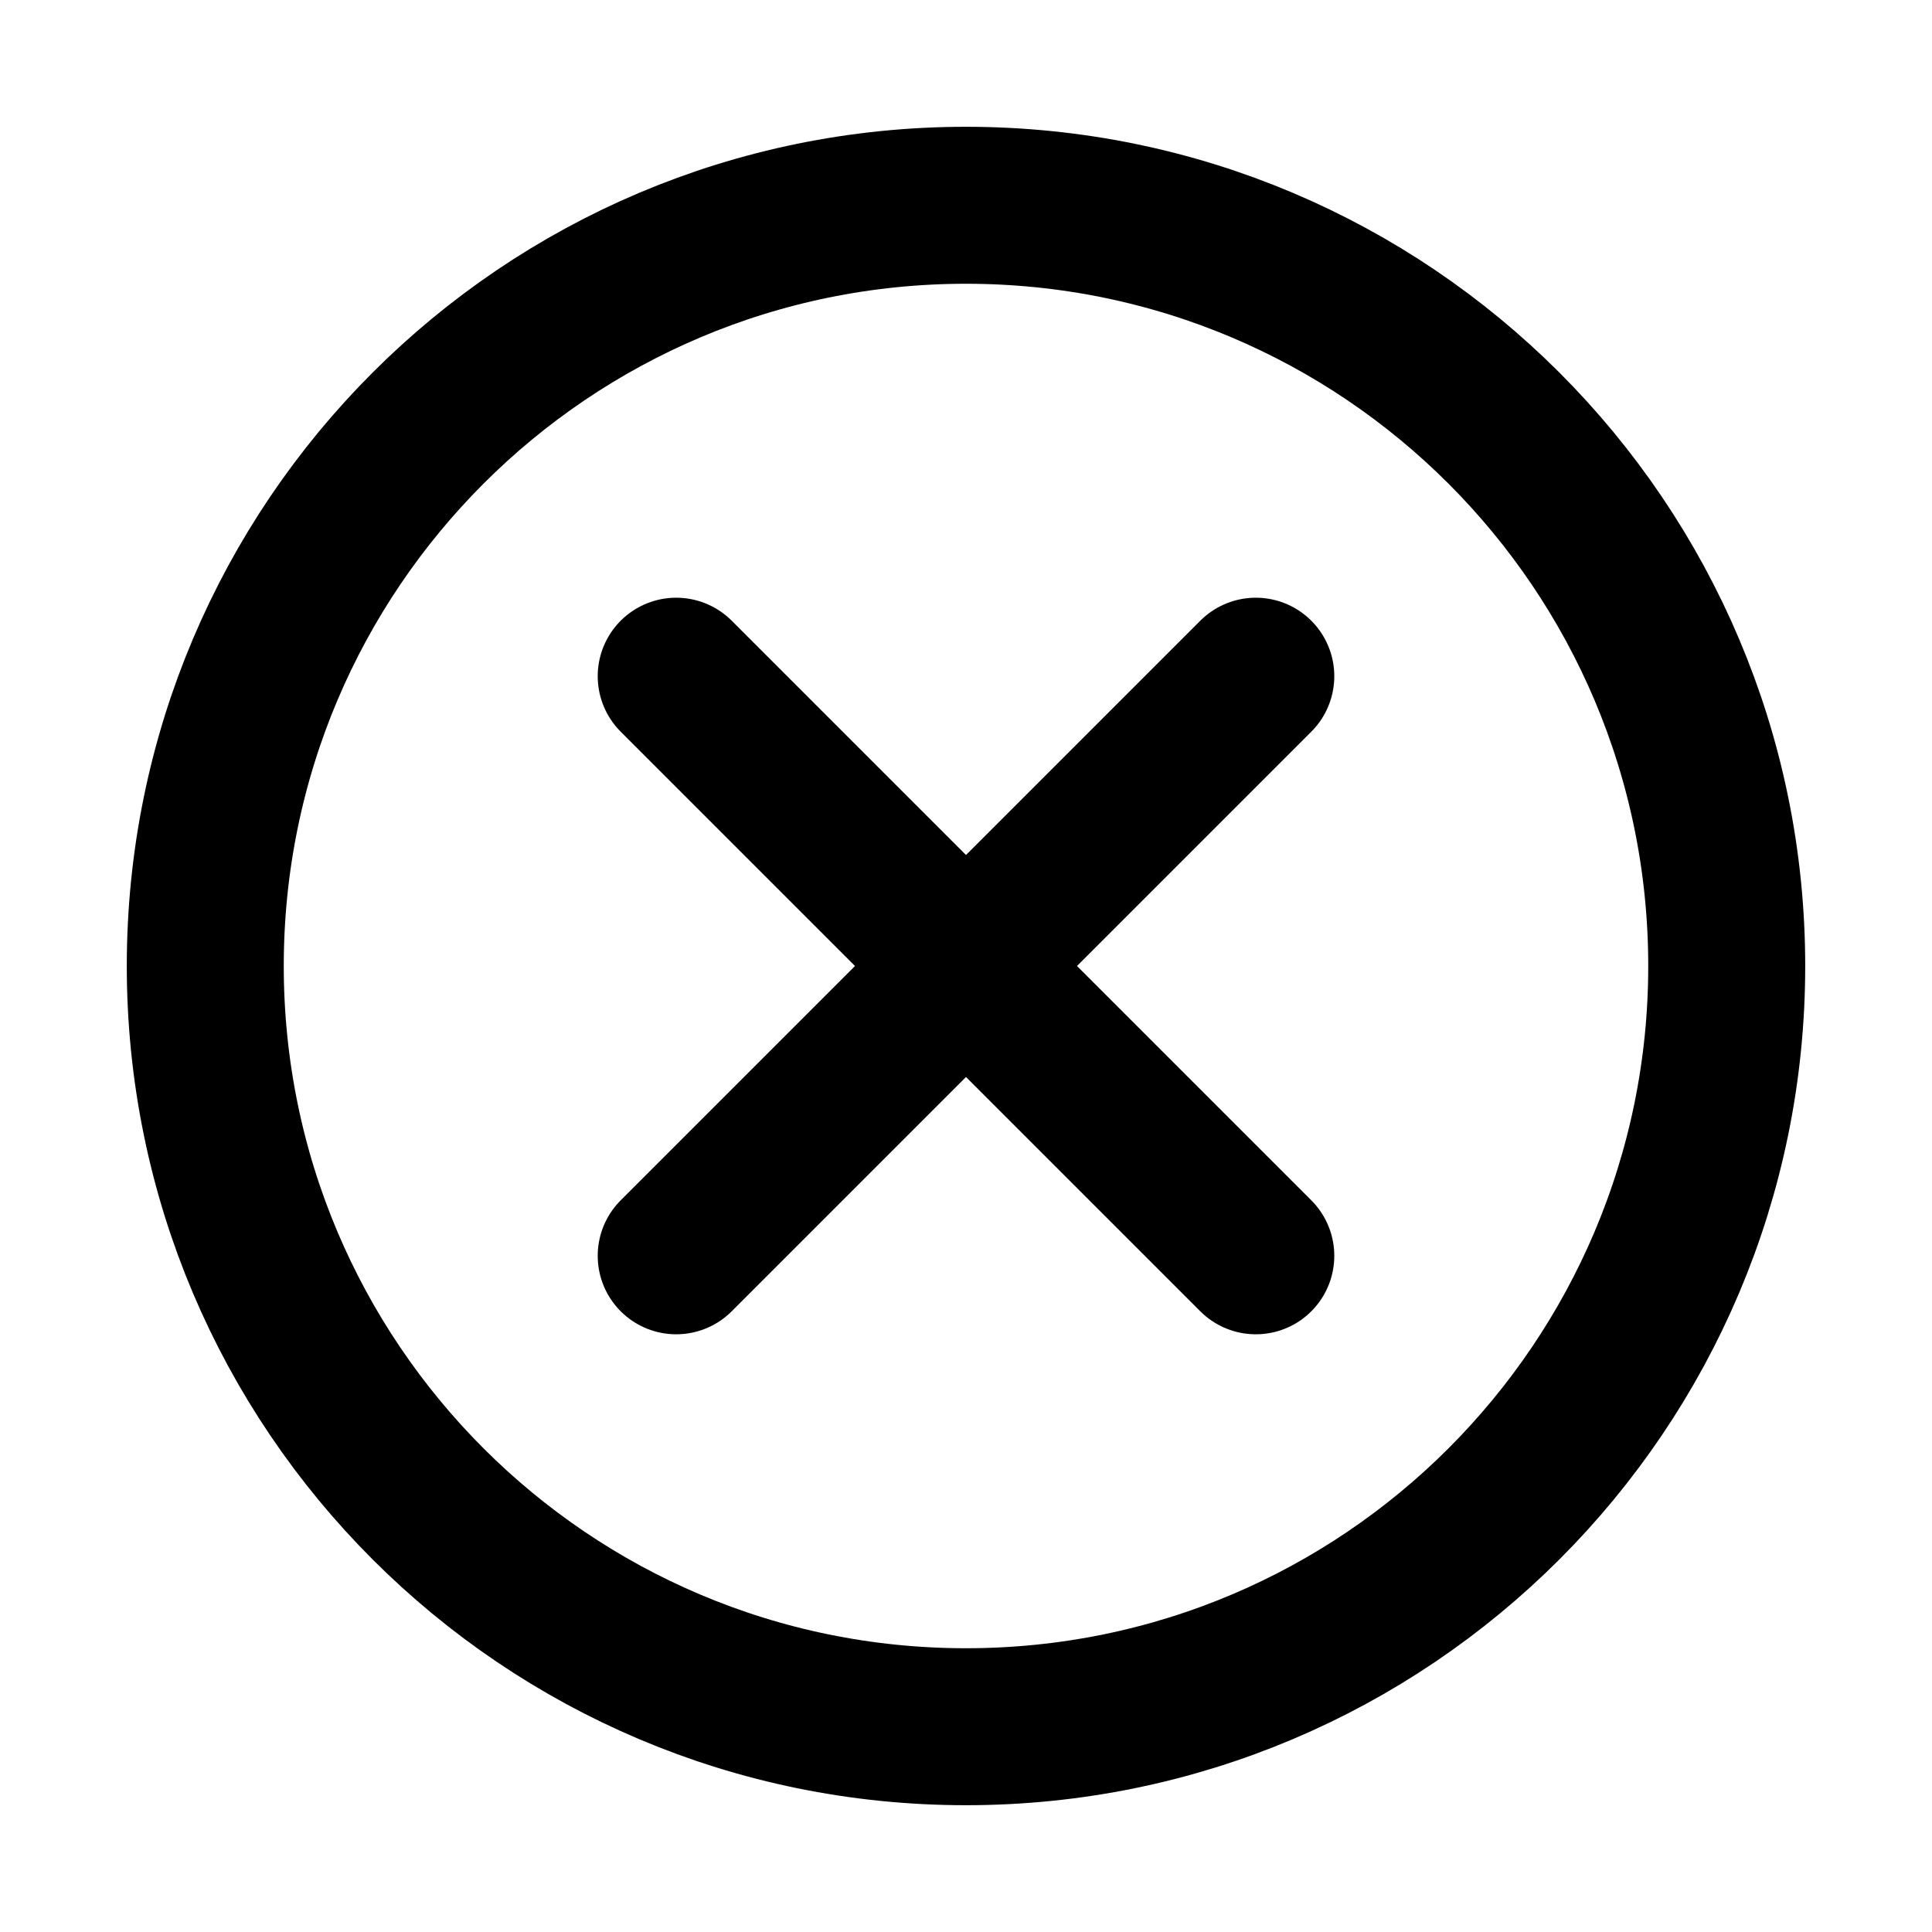
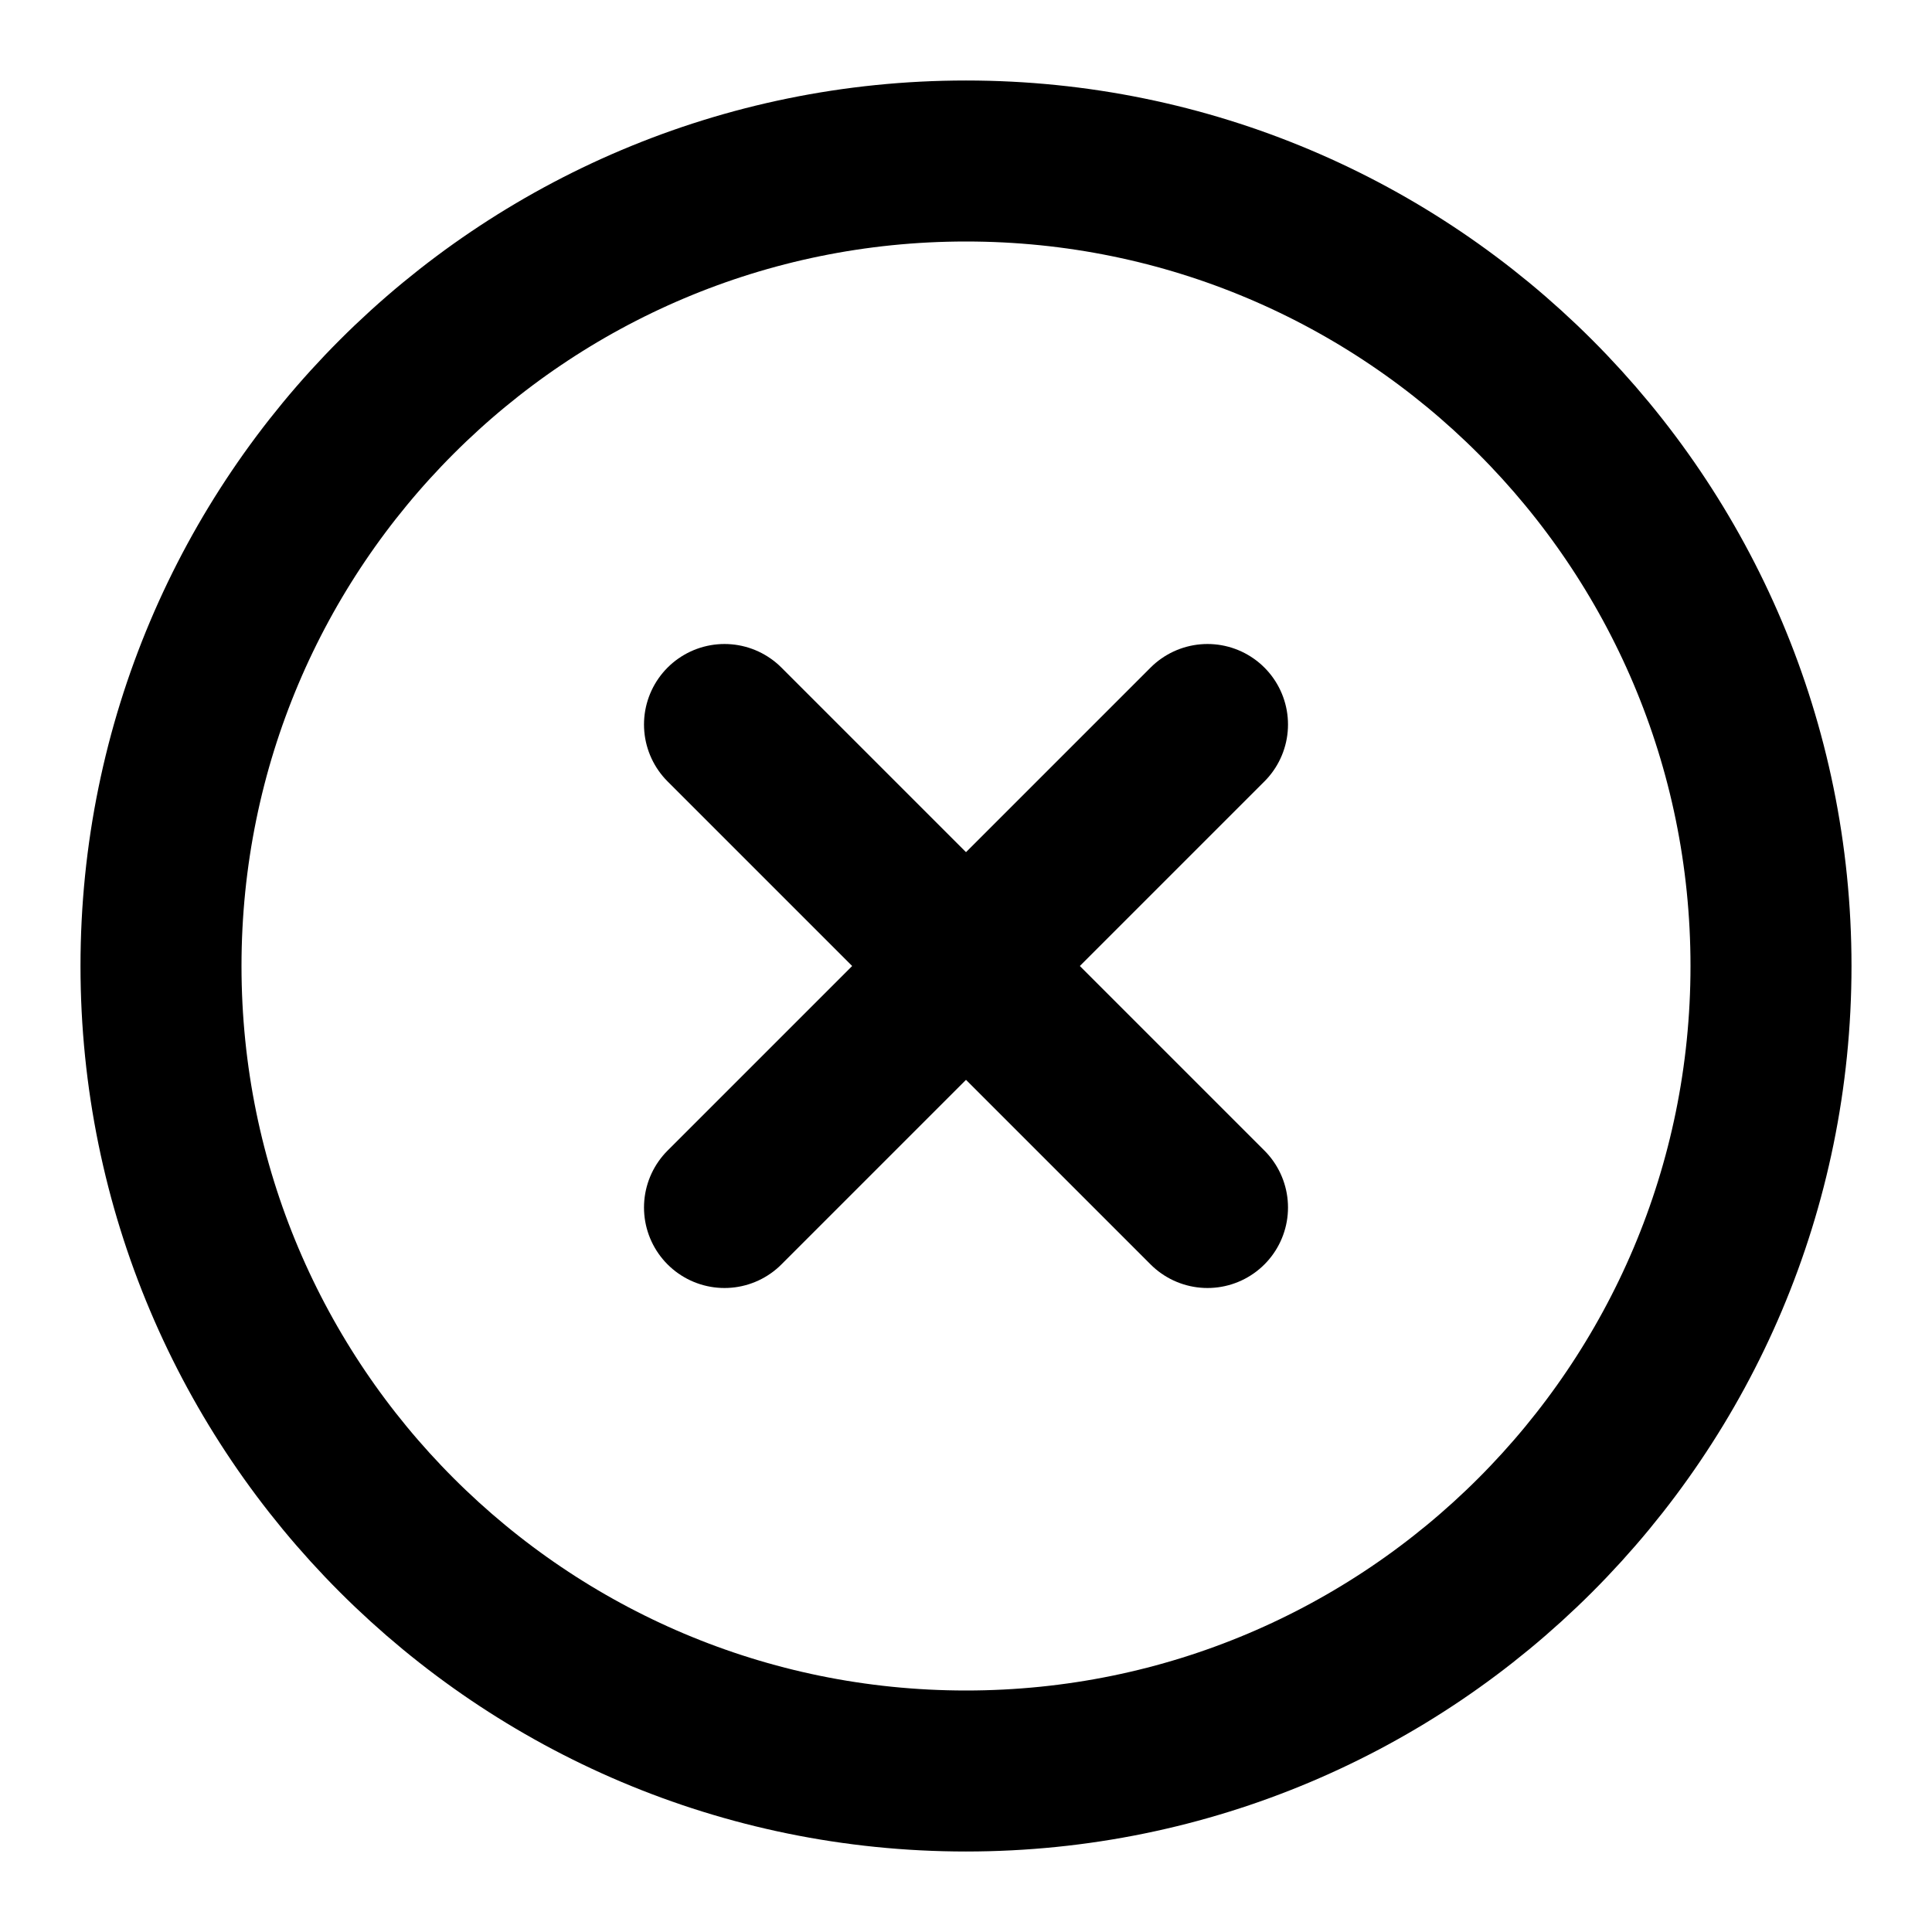
- <svg xmlns="http://www.w3.org/2000/svg" width="16" height="16" viewBox="0 0 16 16" fill="none" stroke="#000" stroke-width="1.3" stroke-linecap="round" stroke-linejoin="round">
-   <circle cx="8" cy="8" r="6.3" />
-   <path d="M5.6 5.6l4.8 4.8M10.4 5.6l-4.8 4.8" />
+ <svg xmlns="http://www.w3.org/2000/svg" width="24" height="24" viewBox="0 0 24 24" fill="none" stroke="#000" stroke-width="2" stroke-linecap="round" stroke-linejoin="round">
+   <circle cx="12" cy="12" r="10" />
+   <path d="m15 9-6 6" />
+   <path d="m9 9 6 6" />
</svg>
